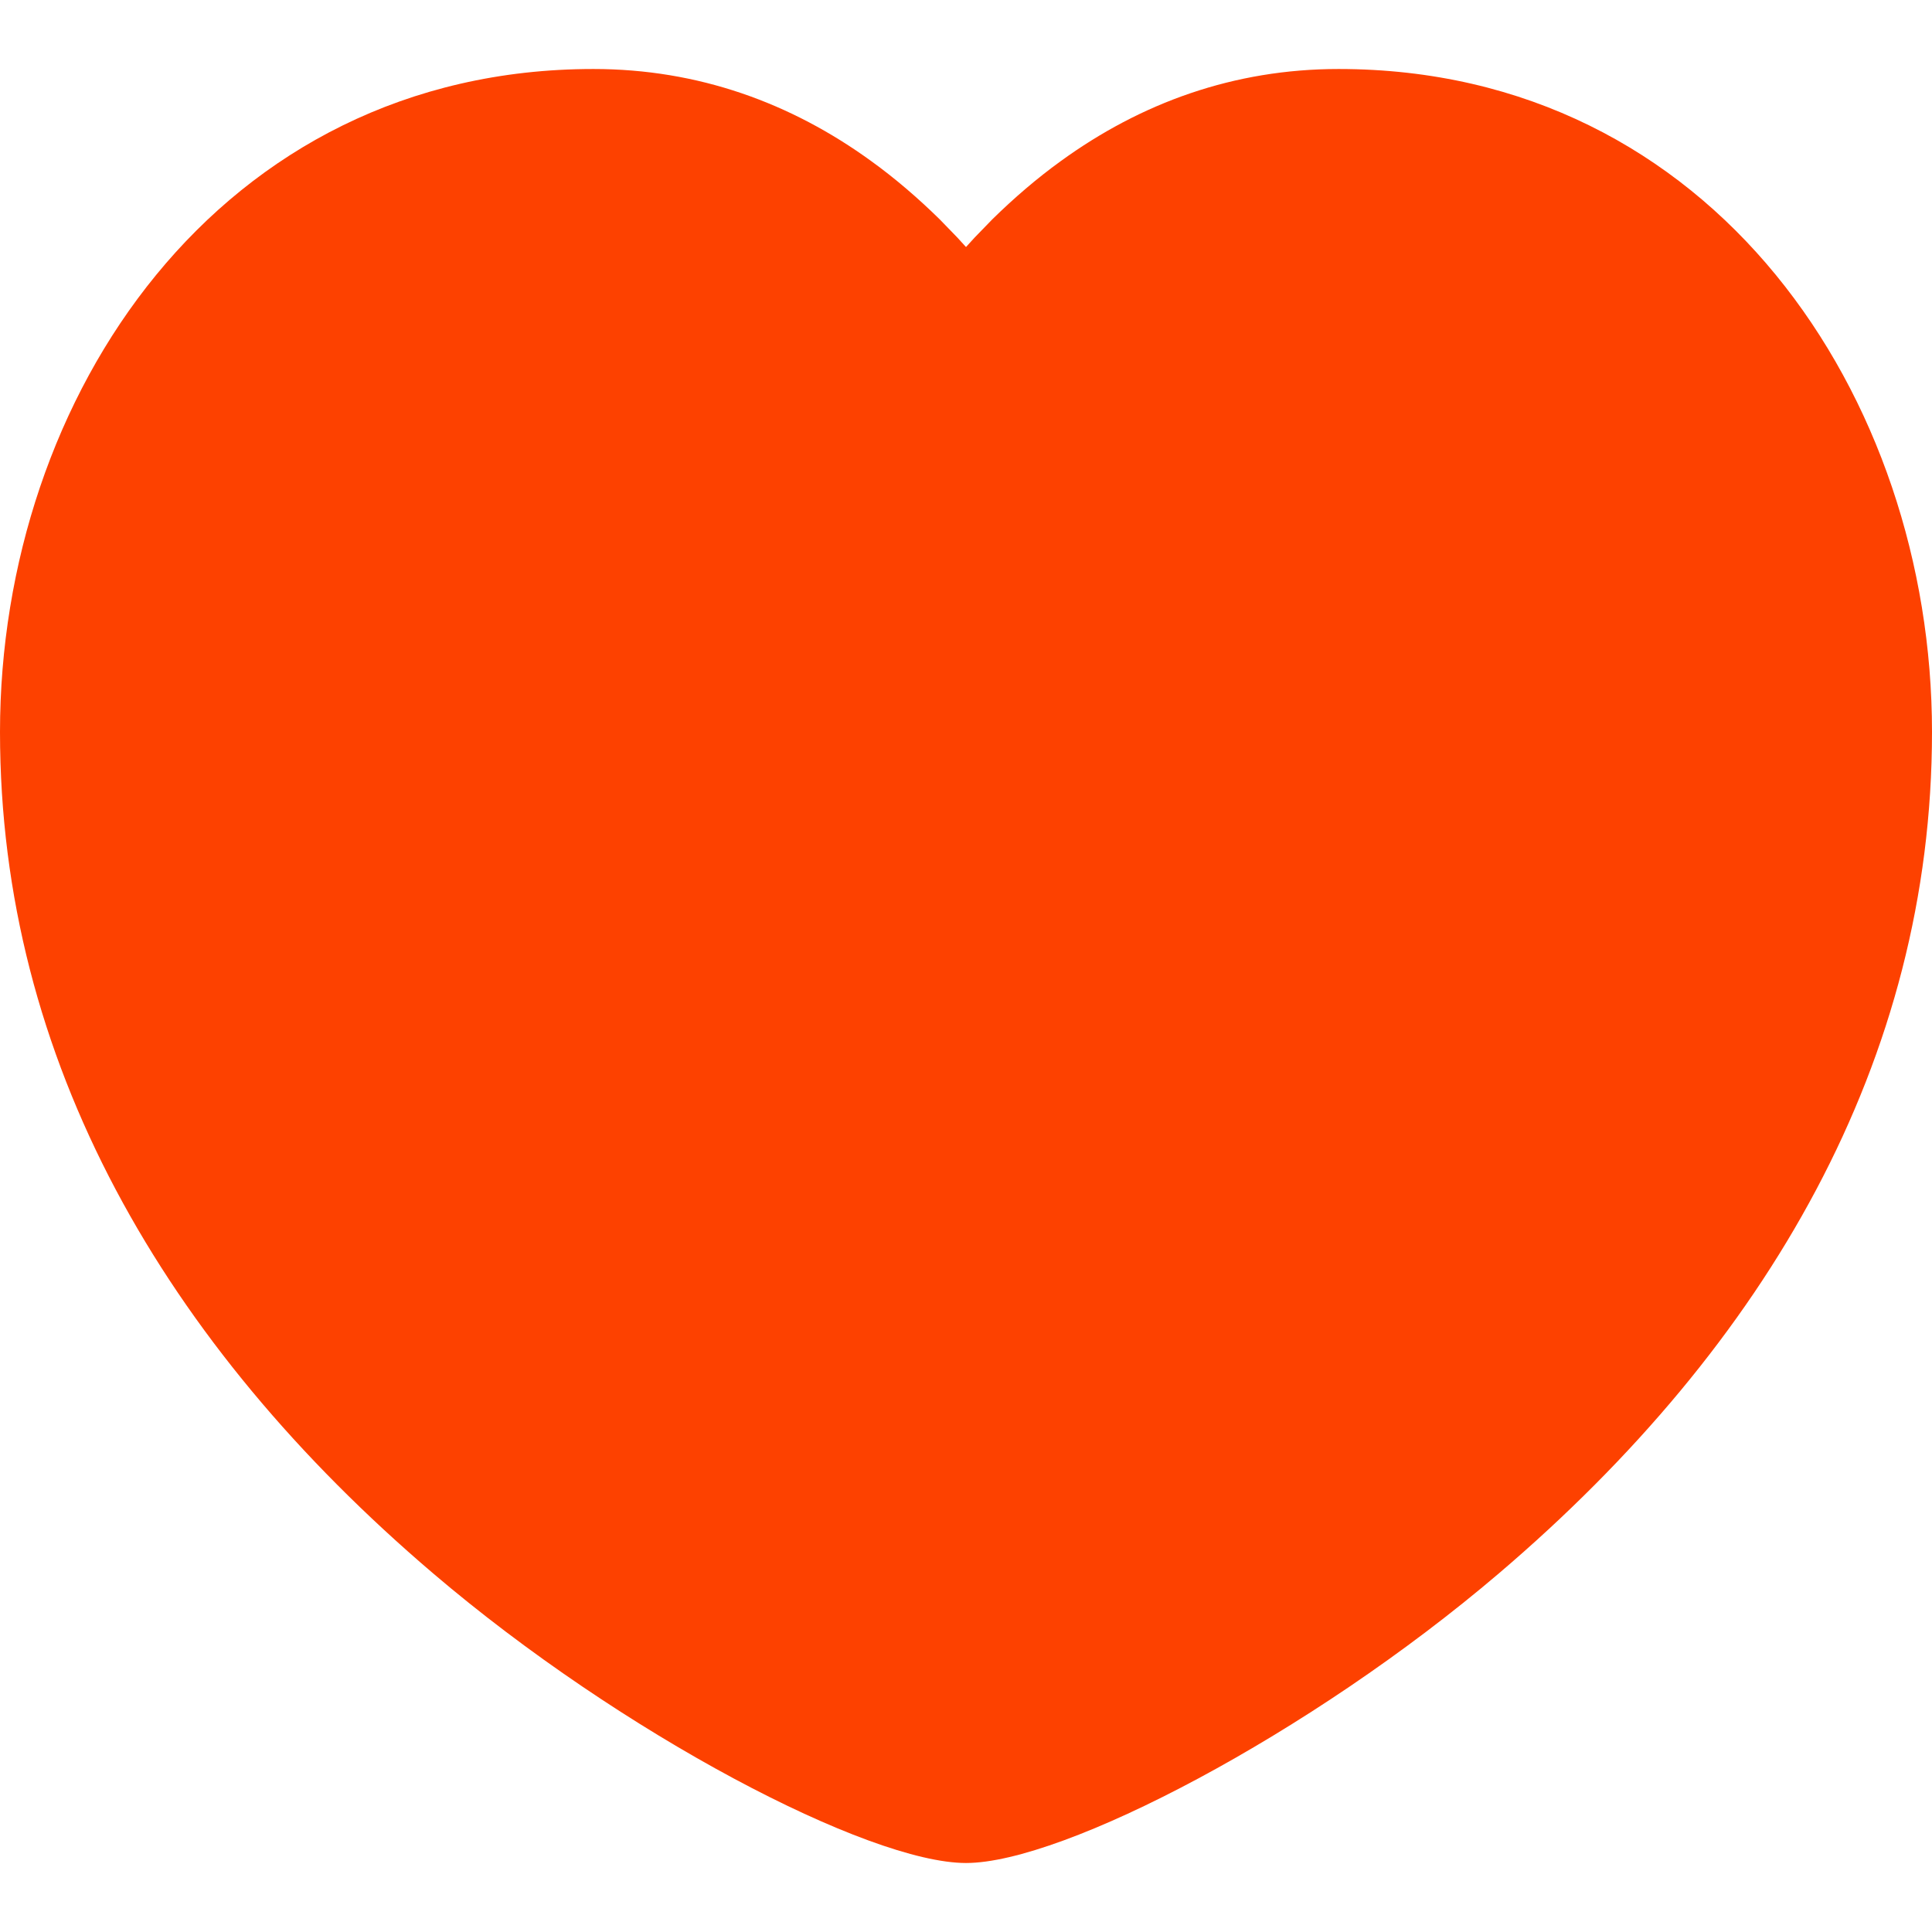
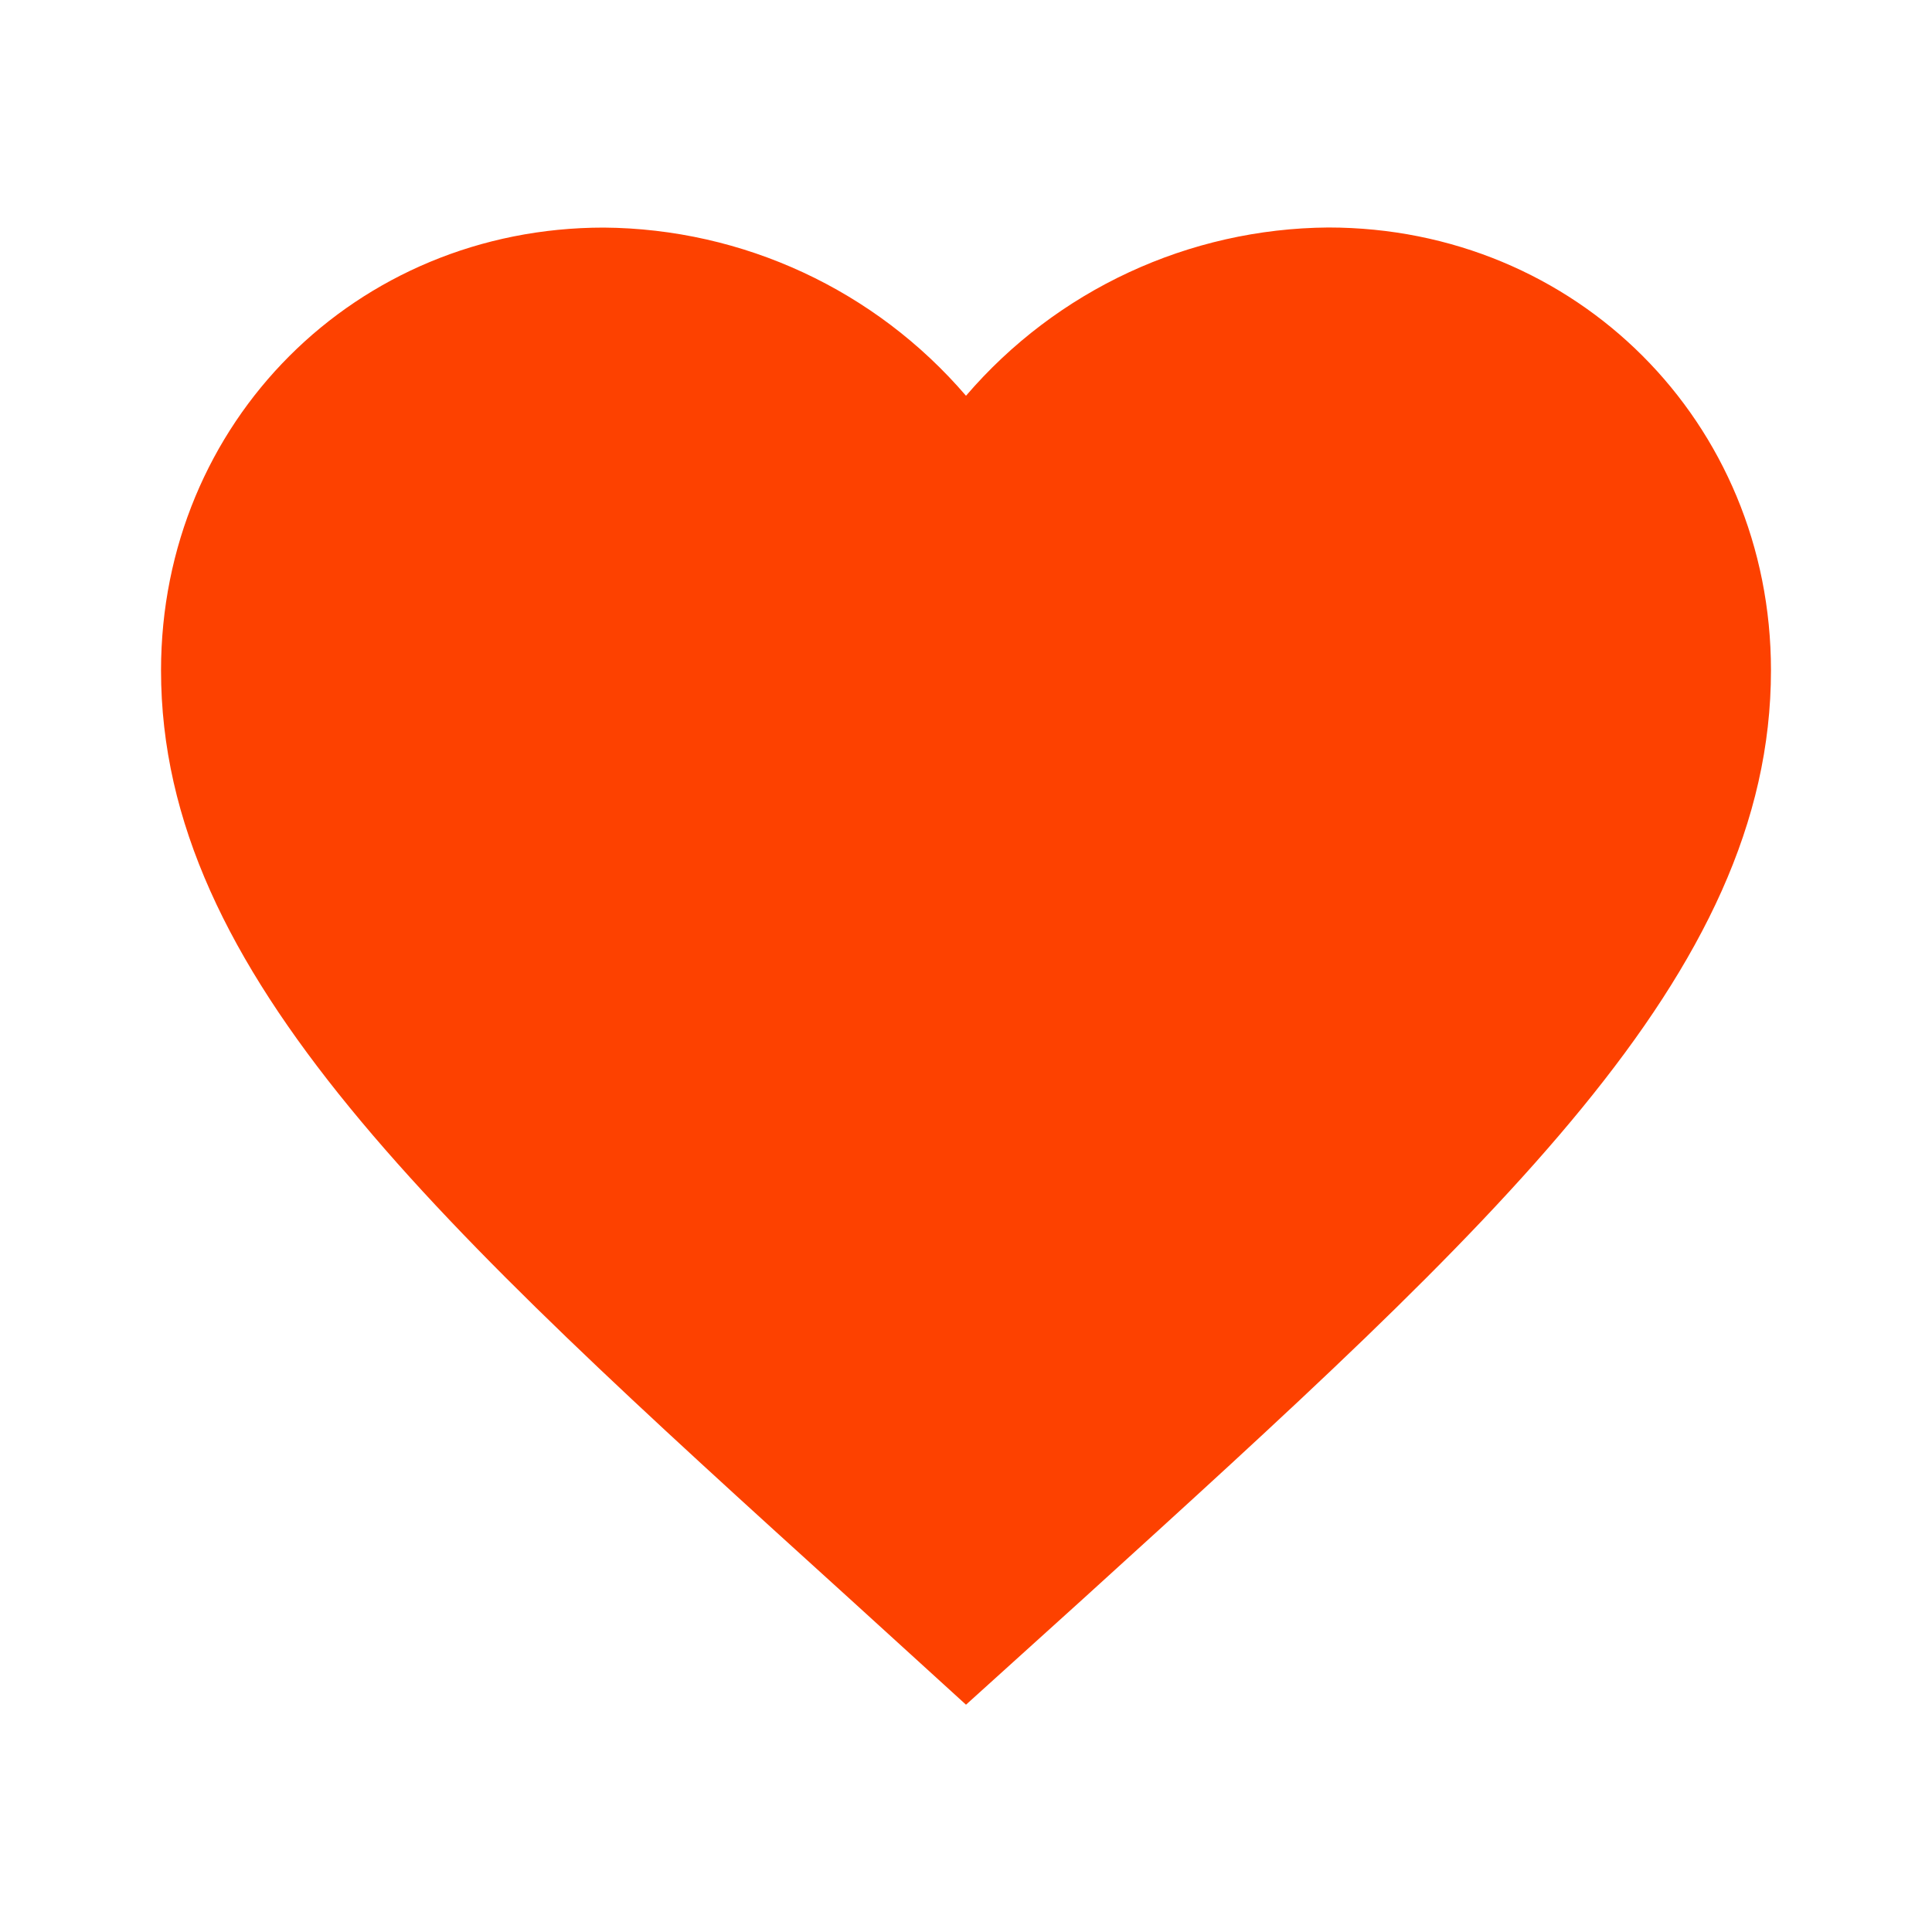
- <svg xmlns="http://www.w3.org/2000/svg" width="14" height="14" viewBox="0 0 14 14" fill="none">
-   <path fill-rule="evenodd" clip-rule="evenodd" d="M7.686 1.168C7.513 1.293 7.348 1.435 7.191 1.589L7.063 1.721L7 1.79L6.937 1.721L6.809 1.589C6.652 1.435 6.487 1.293 6.314 1.168C5.733 0.746 5.06 0.5 4.3 0.5C1.585 0.5 0 2.877 0 5.304C0 7.679 1.191 9.741 3.137 11.4C4.505 12.567 6.295 13.5 7 13.5C7.705 13.5 9.495 12.567 10.863 11.4C12.809 9.741 14 7.679 14 5.304C14 2.877 12.415 0.5 9.7 0.5C8.94 0.5 8.267 0.746 7.686 1.168Z" fill="#FD4100" />
+ <svg xmlns="http://www.w3.org/2000/svg" width="20" height="20" fill="none" viewBox="0 0 20 20">
+   <path fill="#FD4100" d="m10 17.647-1.208-1.1C4.5 12.655 1.667 10.09 1.667 6.94c0-2.567 2.016-4.584 4.583-4.584A4.99 4.99 0 0 1 10 4.097a4.99 4.99 0 0 1 3.75-1.742c2.567 0 4.583 2.017 4.583 4.584 0 3.15-2.833 5.716-7.125 9.616L10 17.647Z" />
</svg>
